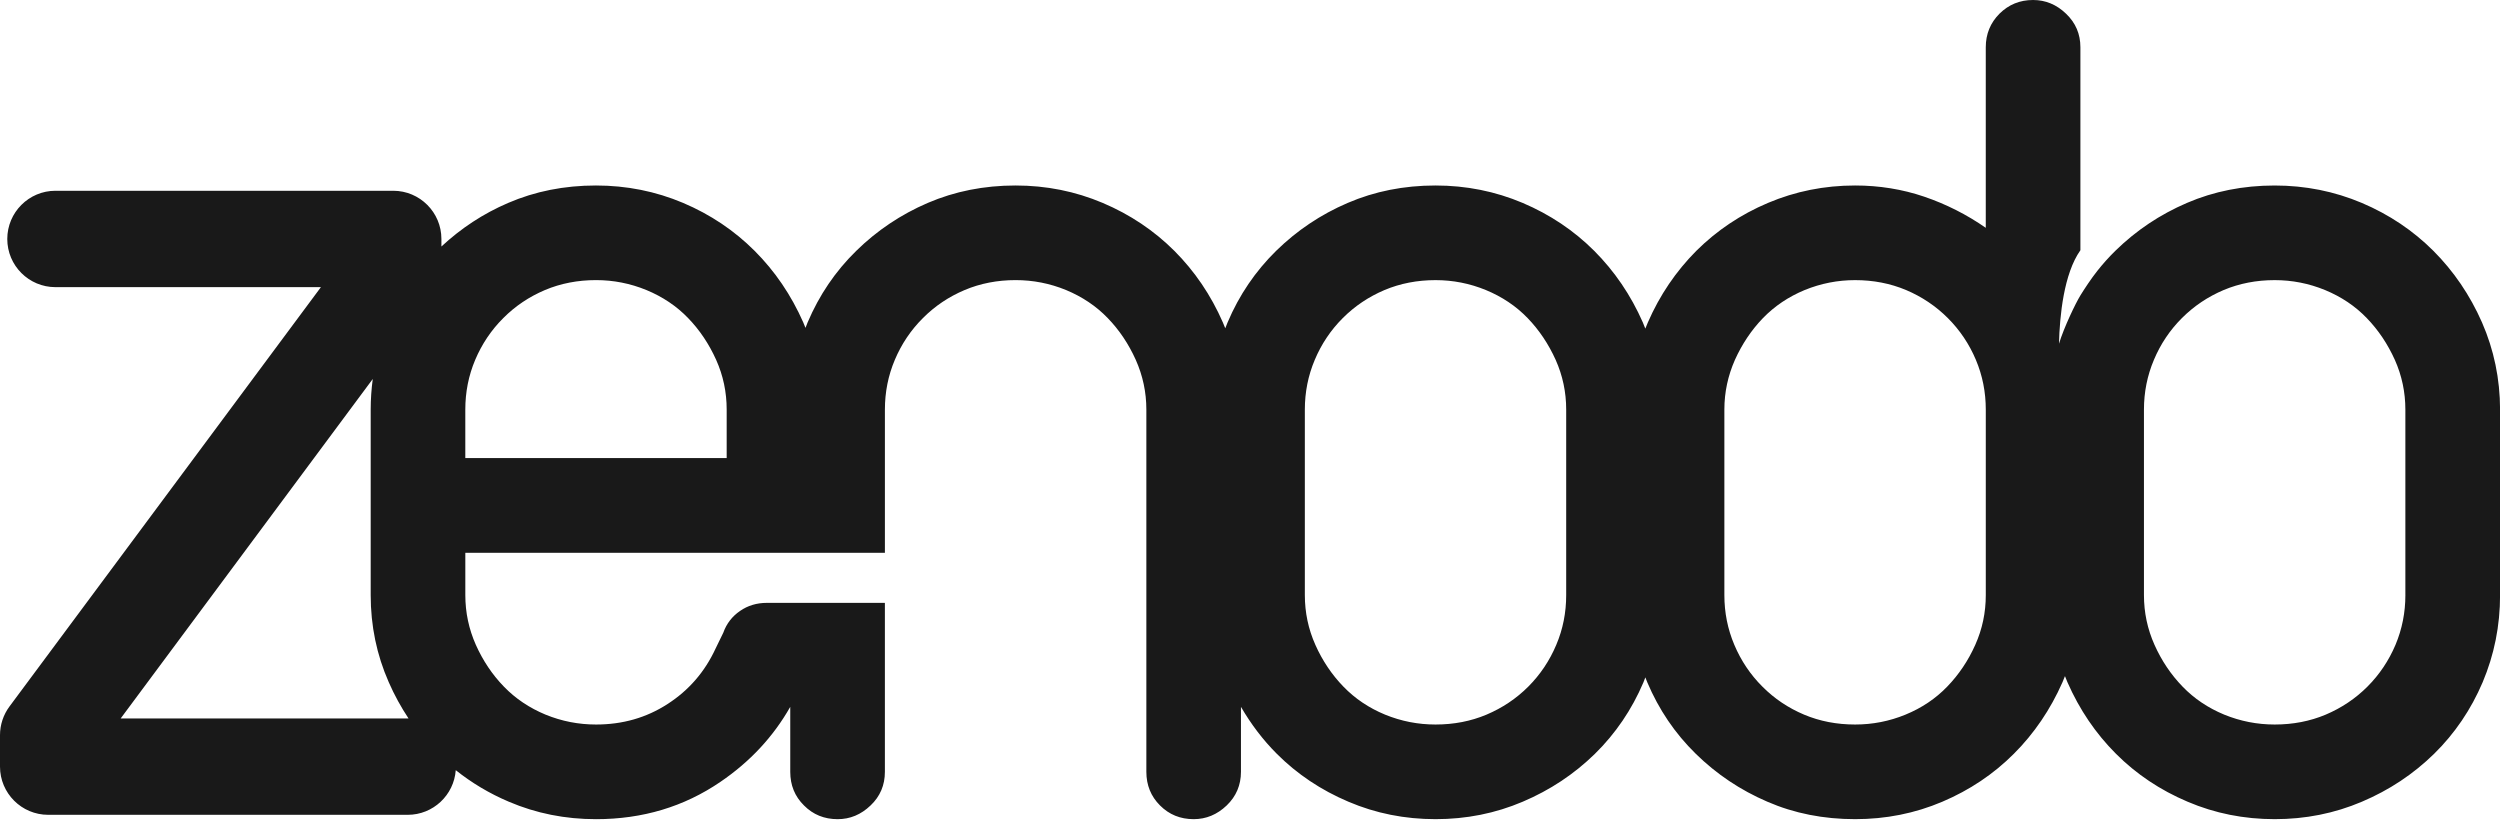
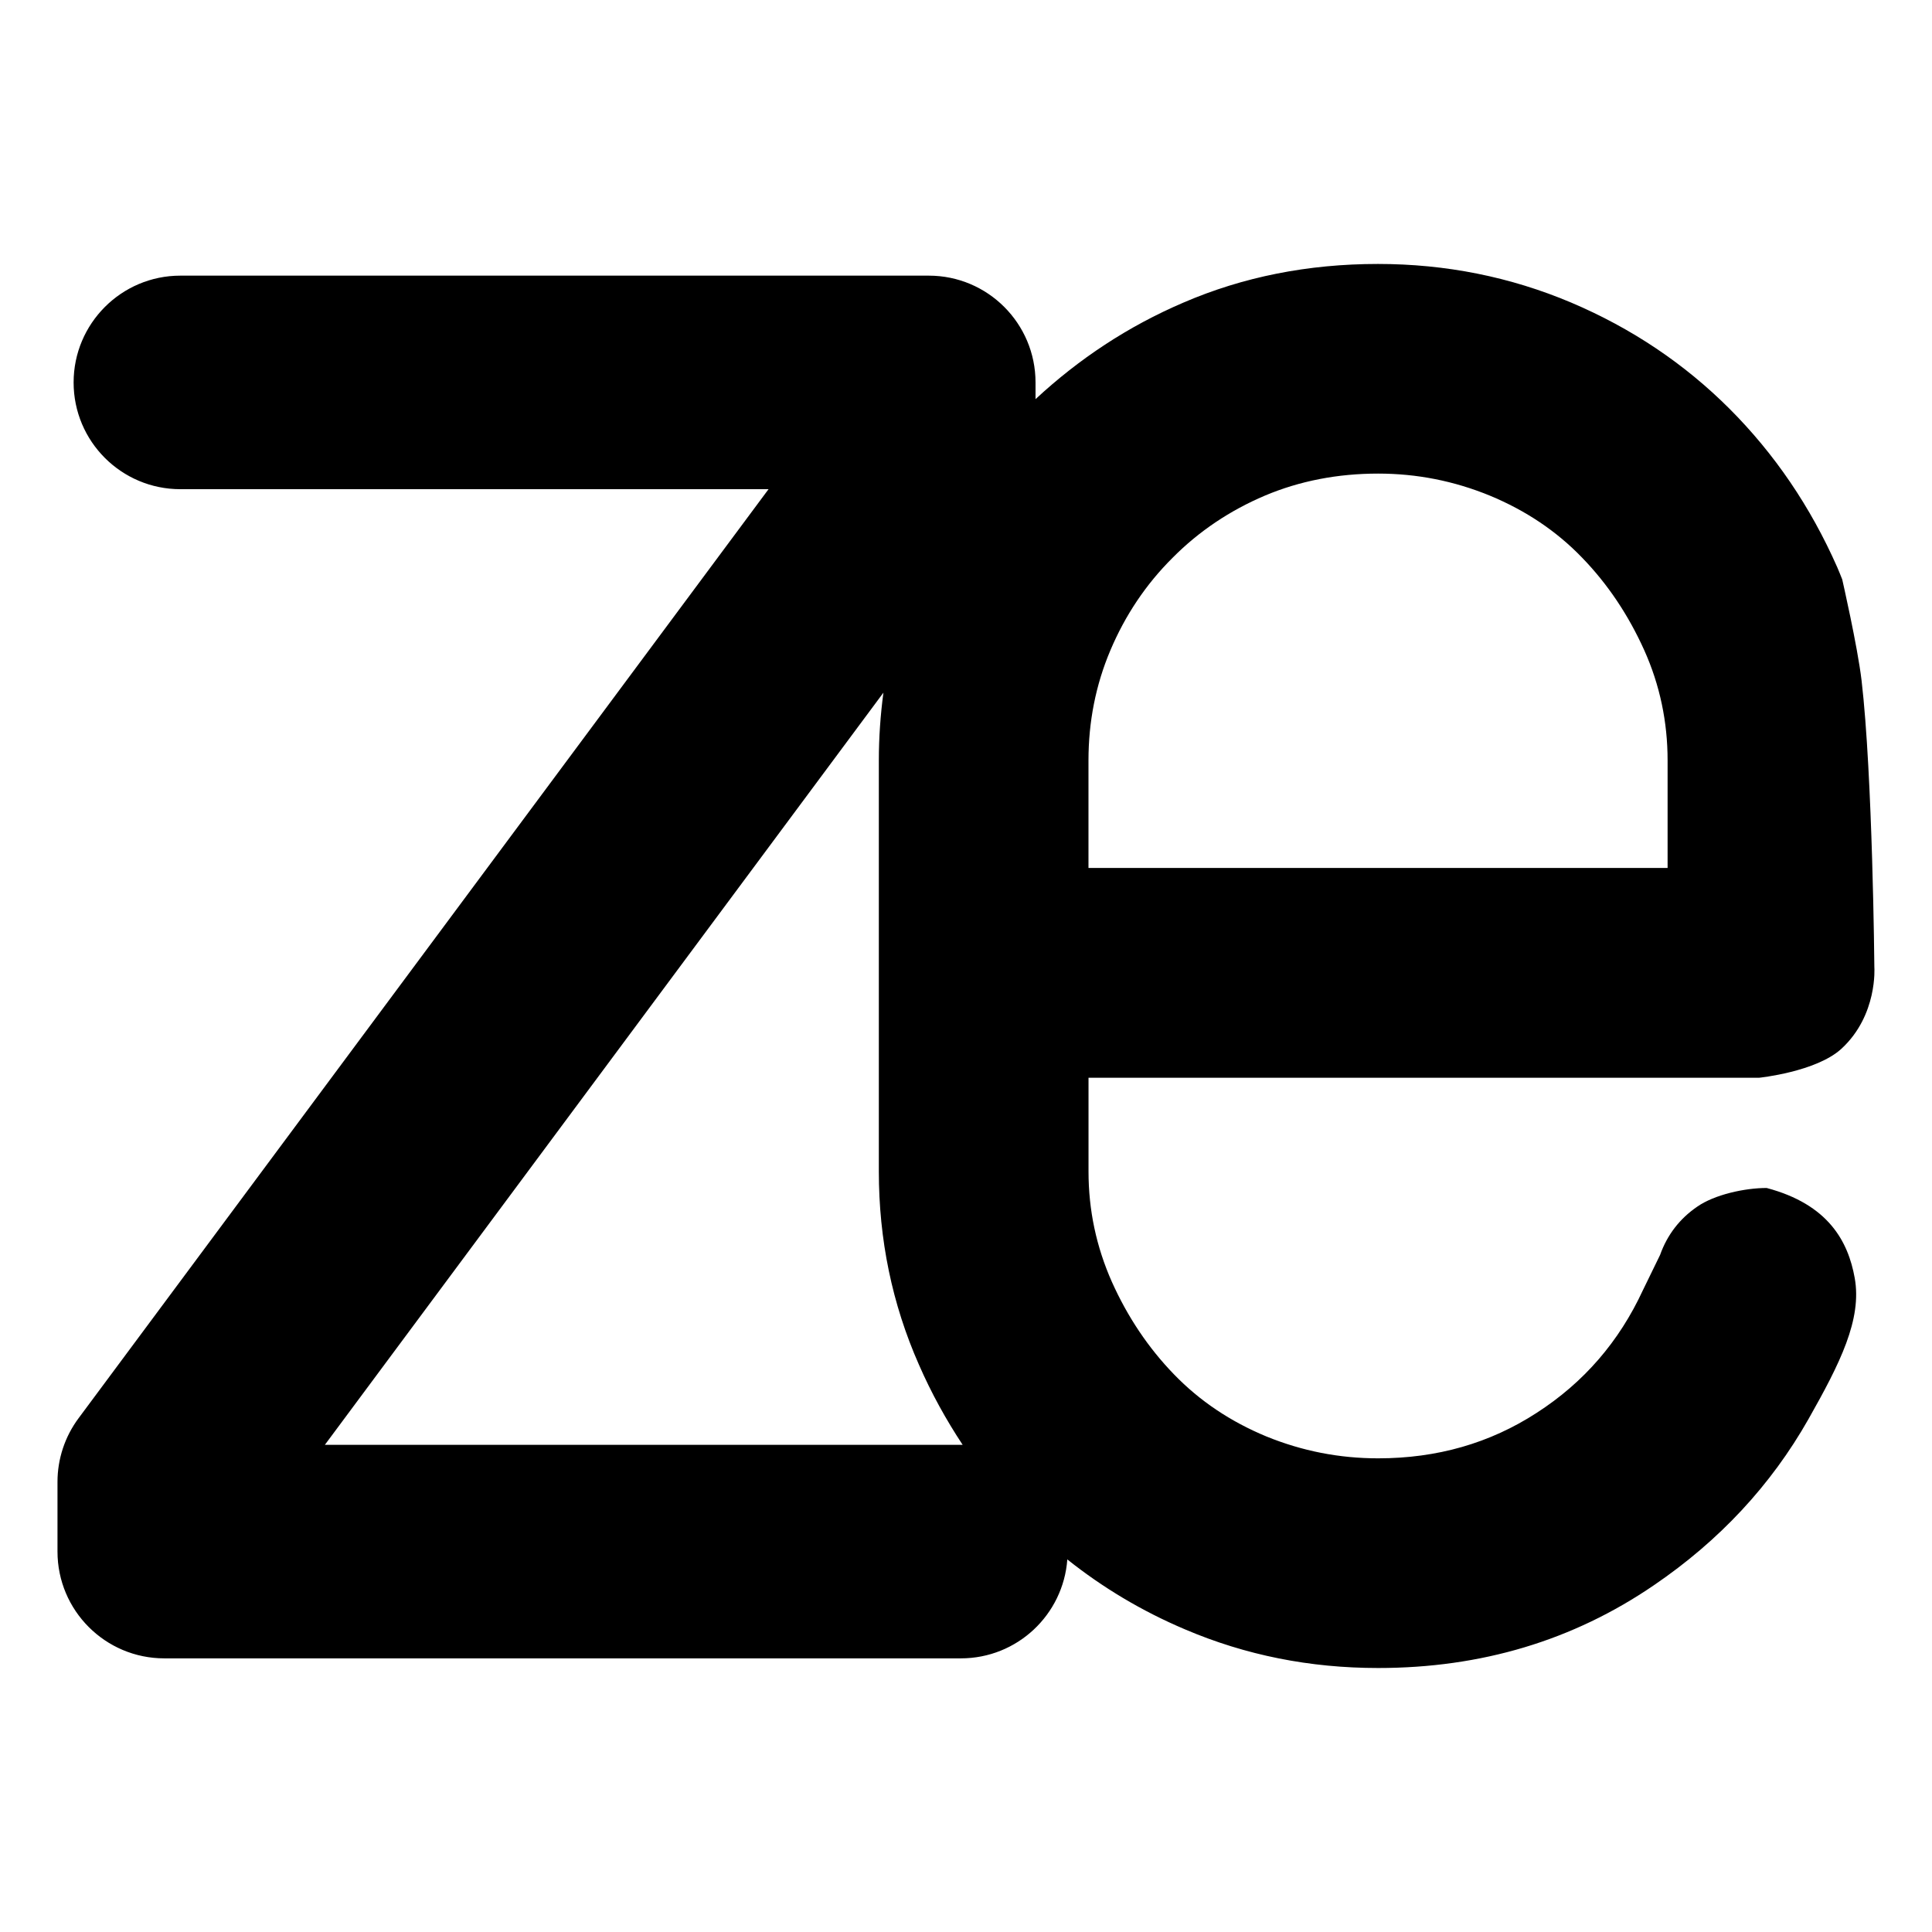
- <svg xmlns="http://www.w3.org/2000/svg" version="1.1" id="Layer_1" x="0px" y="0px" width="146.355px" height="47.955px" viewBox="0 0 146.355 47.955" enable-background="new 0 0 146.355 47.955" xml:space="preserve">
-   <g>
-     <path fill="#191919" d="M145.301,18.875c-0.705-1.602-1.656-2.997-2.846-4.19c-1.189-1.187-2.584-2.125-4.188-2.805     c-1.604-0.678-3.307-1.02-5.102-1.02c-1.848,0-3.564,0.342-5.139,1.02c-0.787,0.339-1.529,0.74-2.225,1.205     c-0.701,0.469-1.357,1.003-1.967,1.6c-0.377,0.37-0.727,0.761-1.051,1.17c-0.363,0.457-0.764,1.068-0.992,1.439     c-0.281,0.456-0.957,1.861-1.254,2.828c0.041-1.644,0.281-4.096,1.254-5.472V2.768c0-0.776-0.279-1.431-0.84-1.965     C120.396,0.268,119.75,0,119.021,0c-0.777,0-1.43,0.268-1.969,0.803c-0.531,0.534-0.801,1.189-0.801,1.965v10.569     c-1.117-0.778-2.322-1.386-3.605-1.824c-1.285-0.436-2.637-0.654-4.045-0.654c-1.799,0-3.496,0.342-5.1,1.02     c-1.605,0.679-3,1.618-4.195,2.805c-1.186,1.194-2.139,2.588-2.836,4.19c-0.053,0.12-0.1,0.242-0.15,0.364     c-0.047-0.122-0.094-0.244-0.146-0.364c-0.705-1.602-1.656-2.997-2.846-4.19c-1.189-1.187-2.586-2.125-4.188-2.805     c-1.604-0.678-3.307-1.02-5.102-1.02c-1.848,0-3.564,0.342-5.139,1.02c-1.584,0.679-2.979,1.618-4.191,2.805     c-1.213,1.194-2.164,2.588-2.842,4.19c-0.049,0.115-0.092,0.23-0.137,0.344c-0.047-0.114-0.092-0.229-0.141-0.344     c-0.701-1.602-1.65-2.997-2.84-4.19c-1.191-1.187-2.588-2.125-4.193-2.805c-1.604-0.678-3.301-1.02-5.104-1.02     c-1.842,0-3.557,0.342-5.137,1.02c-1.578,0.679-2.977,1.618-4.186,2.805c-1.221,1.194-2.166,2.588-2.848,4.19     c-0.043,0.106-0.082,0.214-0.125,0.32c-0.043-0.106-0.084-0.214-0.131-0.32c-0.707-1.602-1.656-2.997-2.848-4.19     c-1.188-1.187-2.582-2.125-4.184-2.805c-1.605-0.678-3.309-1.02-5.104-1.02c-1.85,0-3.564,0.342-5.137,1.02     c-1.467,0.628-2.764,1.488-3.91,2.552V13.99c0-1.557-1.262-2.822-2.82-2.822H3.246c-1.557,0-2.82,1.265-2.82,2.822     c0,1.559,1.264,2.82,2.82,2.82h15.541L0.557,41.356C0.195,41.843,0,42.433,0,43.038v1.841c0,1.558,1.264,2.822,2.822,2.822     h21.047c1.488,0,2.705-1.153,2.812-2.614c0.932,0.743,1.967,1.364,3.109,1.848c1.605,0.684,3.299,1.021,5.102,1.021     c2.723,0,5.15-0.726,7.287-2.187c1.727-1.176,3.092-2.639,4.084-4.389v3.805c0,0.778,0.264,1.436,0.805,1.968     c0.531,0.537,1.189,0.803,1.967,0.803c0.73,0,1.369-0.266,1.93-0.803c0.561-0.532,0.838-1.189,0.838-1.968v-9.879h-0.01     c0-0.002,0.01-0.013,0.01-0.013s-6.137,0-6.912,0c-0.58,0-1.109,0.154-1.566,0.472c-0.463,0.316-0.793,0.744-0.982,1.275     l-0.453,0.93c-0.631,1.365-1.566,2.443-2.809,3.244c-1.238,0.803-2.633,1.201-4.188,1.201c-1.023,0-2.004-0.191-2.955-0.579     c-0.941-0.39-1.758-0.935-2.439-1.64c-0.682-0.703-1.227-1.52-1.641-2.443c-0.41-0.924-0.617-1.893-0.617-2.916v-2.476h17.715     h1.309h5.539v-8.385c0-1.015,0.191-1.99,0.582-2.912c0.389-0.922,0.936-1.74,1.645-2.444c0.699-0.703,1.514-1.249,2.441-1.641     c0.918-0.388,1.92-0.581,2.982-0.581c1.023,0,2.01,0.193,2.955,0.581c0.945,0.393,1.762,0.938,2.439,1.641     c0.682,0.704,1.225,1.521,1.641,2.444c0.412,0.922,0.621,1.896,0.621,2.912v21.208c0,0.778,0.266,1.436,0.799,1.968     c0.535,0.537,1.191,0.803,1.971,0.803c0.729,0,1.371-0.266,1.934-0.803c0.553-0.532,0.834-1.189,0.834-1.968v-3.803     c0.588,1.01,1.283,1.932,2.1,2.749c1.189,1.189,2.586,2.124,4.191,2.804c1.602,0.684,3.303,1.021,5.102,1.021     c1.795,0,3.498-0.337,5.102-1.021c1.602-0.68,3.01-1.614,4.227-2.804c1.211-1.19,2.162-2.589,2.842-4.189     c0.037-0.095,0.074-0.19,0.109-0.286c0.039,0.096,0.074,0.191,0.113,0.286c0.678,1.601,1.625,2.999,2.842,4.189     c1.213,1.189,2.607,2.124,4.189,2.804c1.574,0.684,3.293,1.021,5.139,1.021c1.795,0,3.5-0.337,5.105-1.021     c1.6-0.68,2.994-1.614,4.184-2.804c1.191-1.19,2.141-2.589,2.848-4.189c0.051-0.12,0.098-0.239,0.146-0.36     c0.049,0.121,0.094,0.24,0.146,0.36c0.703,1.601,1.652,2.999,2.842,4.189c1.189,1.189,2.586,2.124,4.191,2.804     c1.604,0.684,3.303,1.021,5.102,1.021c1.795,0,3.498-0.337,5.102-1.021c1.604-0.68,3.01-1.614,4.227-2.804     c1.211-1.19,2.16-2.589,2.842-4.189c0.678-1.606,1.02-3.306,1.02-5.104v-10.86C146.355,22.182,146.002,20.479,145.301,18.875z      M7.064,42.06l14.758-19.874c-0.078,0.587-0.121,1.184-0.121,1.791v10.86c0,1.799,0.35,3.498,1.059,5.104     c0.328,0.752,0.719,1.458,1.156,2.119c-0.016,0-0.031-0.001-0.047-0.001H7.064z M42.541,26.817H27.24v-2.841     c0-1.015,0.189-1.99,0.58-2.912c0.391-0.922,0.936-1.74,1.645-2.444c0.697-0.703,1.516-1.249,2.438-1.641     c0.922-0.388,1.92-0.581,2.99-0.581c1.02,0,2.002,0.193,2.949,0.581c0.949,0.393,1.764,0.938,2.441,1.641     c0.682,0.704,1.225,1.521,1.641,2.444c0.414,0.922,0.617,1.896,0.617,2.912V26.817z M91.688,34.837     c0,1.023-0.189,1.992-0.582,2.916c-0.389,0.924-0.936,1.74-1.637,2.443c-0.705,0.705-1.523,1.25-2.445,1.64     c-0.92,0.388-1.92,0.579-2.984,0.579c-1.023,0-2.004-0.191-2.955-0.579c-0.945-0.39-1.758-0.935-2.439-1.64     c-0.682-0.703-1.229-1.52-1.641-2.443s-0.617-1.893-0.617-2.916v-10.86c0-1.015,0.191-1.99,0.582-2.912     c0.387-0.922,0.934-1.74,1.639-2.444c0.701-0.703,1.52-1.249,2.441-1.641c0.922-0.388,1.92-0.581,2.99-0.581     c1.018,0,2.004,0.193,2.947,0.581c0.951,0.393,1.764,0.938,2.443,1.641c0.68,0.704,1.223,1.521,1.641,2.444     c0.412,0.922,0.617,1.896,0.617,2.912V34.837z M116.252,34.837c0,1.023-0.203,1.992-0.617,2.916     c-0.412,0.924-0.961,1.74-1.641,2.443c-0.68,0.705-1.492,1.25-2.443,1.64c-0.943,0.388-1.93,0.579-2.949,0.579     c-1.07,0-2.066-0.191-2.988-0.579c-0.924-0.39-1.74-0.935-2.439-1.64c-0.707-0.703-1.252-1.52-1.643-2.443     s-0.584-1.893-0.584-2.916v-10.86c0-1.015,0.211-1.99,0.619-2.912c0.416-0.922,0.961-1.74,1.641-2.444     c0.682-0.703,1.496-1.249,2.439-1.641c0.951-0.388,1.934-0.581,2.955-0.581c1.068,0,2.062,0.193,2.986,0.581     c0.926,0.393,1.738,0.938,2.443,1.641c0.703,0.704,1.252,1.521,1.641,2.444c0.389,0.922,0.58,1.896,0.58,2.912V34.837z      M140.816,34.837c0,1.023-0.193,1.992-0.58,2.916c-0.393,0.924-0.939,1.74-1.641,2.443c-0.705,0.705-1.523,1.25-2.443,1.64     c-0.922,0.388-1.92,0.579-2.986,0.579c-1.021,0-2.004-0.191-2.955-0.579c-0.943-0.39-1.758-0.935-2.438-1.64     c-0.682-0.703-1.23-1.52-1.643-2.443s-0.619-1.893-0.619-2.916v-10.86c0-1.015,0.193-1.99,0.584-2.912     c0.387-0.922,0.934-1.74,1.639-2.444c0.703-0.703,1.518-1.249,2.441-1.641c0.924-0.388,1.92-0.581,2.99-0.581     c1.02,0,2.004,0.193,2.949,0.581c0.949,0.393,1.764,0.938,2.441,1.641c0.682,0.704,1.225,1.521,1.643,2.444     c0.412,0.922,0.617,1.896,0.617,2.912V34.837z" />
+ <svg xmlns="http://www.w3.org/2000/svg" id="SvgjsSvg1001" width="288" height="288" version="1.1">
+   <defs id="SvgjsDefs1002" />
+   <g id="SvgjsG1008">
+     <svg enable-background="new 0 0 220 80" viewBox="0 0 51.046 51.046" width="288" height="288">
+       <path fill="#000000" d="m 28.324,20.044 c -0.043,-0.106 -0.084,-0.214 -0.131,-0.32 -0.707,-1.602 -1.656,-2.997 -2.848,-4.19 -1.188,-1.187 -2.582,-2.125 -4.184,-2.805 -1.605,-0.678 -3.309,-1.02 -5.104,-1.02 -1.85,0 -3.564,0.342 -5.137,1.02 -1.467,0.628 -2.764,1.488 -3.91,2.552 V 14.84 c 0,-1.557 -1.262,-2.822 -2.82,-2.822 h -19.775 c -1.557,0 -2.82,1.265 -2.82,2.822 0,1.559 1.264,2.82 2.82,2.82 h 15.541 l -18.23,24.546 c -0.362,0.487 -0.557,1.077 -0.557,1.682 v 1.841 c 0,1.558 1.264,2.822 2.822,2.822 H 5.038 c 1.488,0 2.705,-1.153 2.812,-2.614 0.932,0.743 1.967,1.364 3.109,1.848 1.605,0.684 3.299,1.021 5.102,1.021 2.723,0 5.15,-0.726 7.287,-2.187 1.727,-1.176 3.092,-2.639 4.084,-4.389 0.833,-1.472 1.418,-2.633 1.222,-3.729 -0.173,-0.965 -0.695,-1.946 -2.327,-2.378 -0.58,0 -1.376,0.175 -1.833,0.493 -0.463,0.316 -0.793,0.744 -0.982,1.275 l -0.453,0.93 c -0.631,1.365 -1.566,2.443 -2.809,3.244 -1.238,0.803 -2.633,1.201 -4.188,1.201 -1.023,0 -2.004,-0.191 -2.955,-0.579 -0.941,-0.39 -1.758,-0.935 -2.439,-1.64 C 9.986,40.343 9.441,39.526 9.027,38.603 8.617,37.679 8.41,36.71 8.41,35.687 v -2.476 h 17.715 c 0,0 1.518,-0.155 2.183,-0.771 0.958,-0.887 0.865,-2.15 0.865,-2.15 0,0 -0.044,-5.067 -0.338,-7.578 C 28.729,21.813 28.324,20.044 28.324,20.044 Z M -11.767,42.91 2.991,23.036 C 2.913,23.623 2.87,24.22 2.87,24.827 v 10.86 c 0,1.799 0.35,3.498 1.059,5.104 0.328,0.752 0.719,1.458 1.156,2.119 -0.016,0 -0.031,-10e-4 -0.047,-10e-4 H -11.767 Z M 23.71,27.667 H 8.409 v -2.841 c 0,-1.015 0.189,-1.99 0.58,-2.912 0.391,-0.922 0.936,-1.74 1.645,-2.444 0.697,-0.703 1.516,-1.249 2.438,-1.641 0.922,-0.388 1.92,-0.581 2.99,-0.581 1.02,0 2.002,0.193 2.949,0.581 0.949,0.393 1.764,0.938 2.441,1.641 0.682,0.704 1.225,1.521 1.641,2.444 0.414,0.922 0.617,1.896 0.617,2.912 z" transform="translate(20.35 -4.735)" class="colorfff svgShape" />
+     </svg>
  </g>
</svg>
